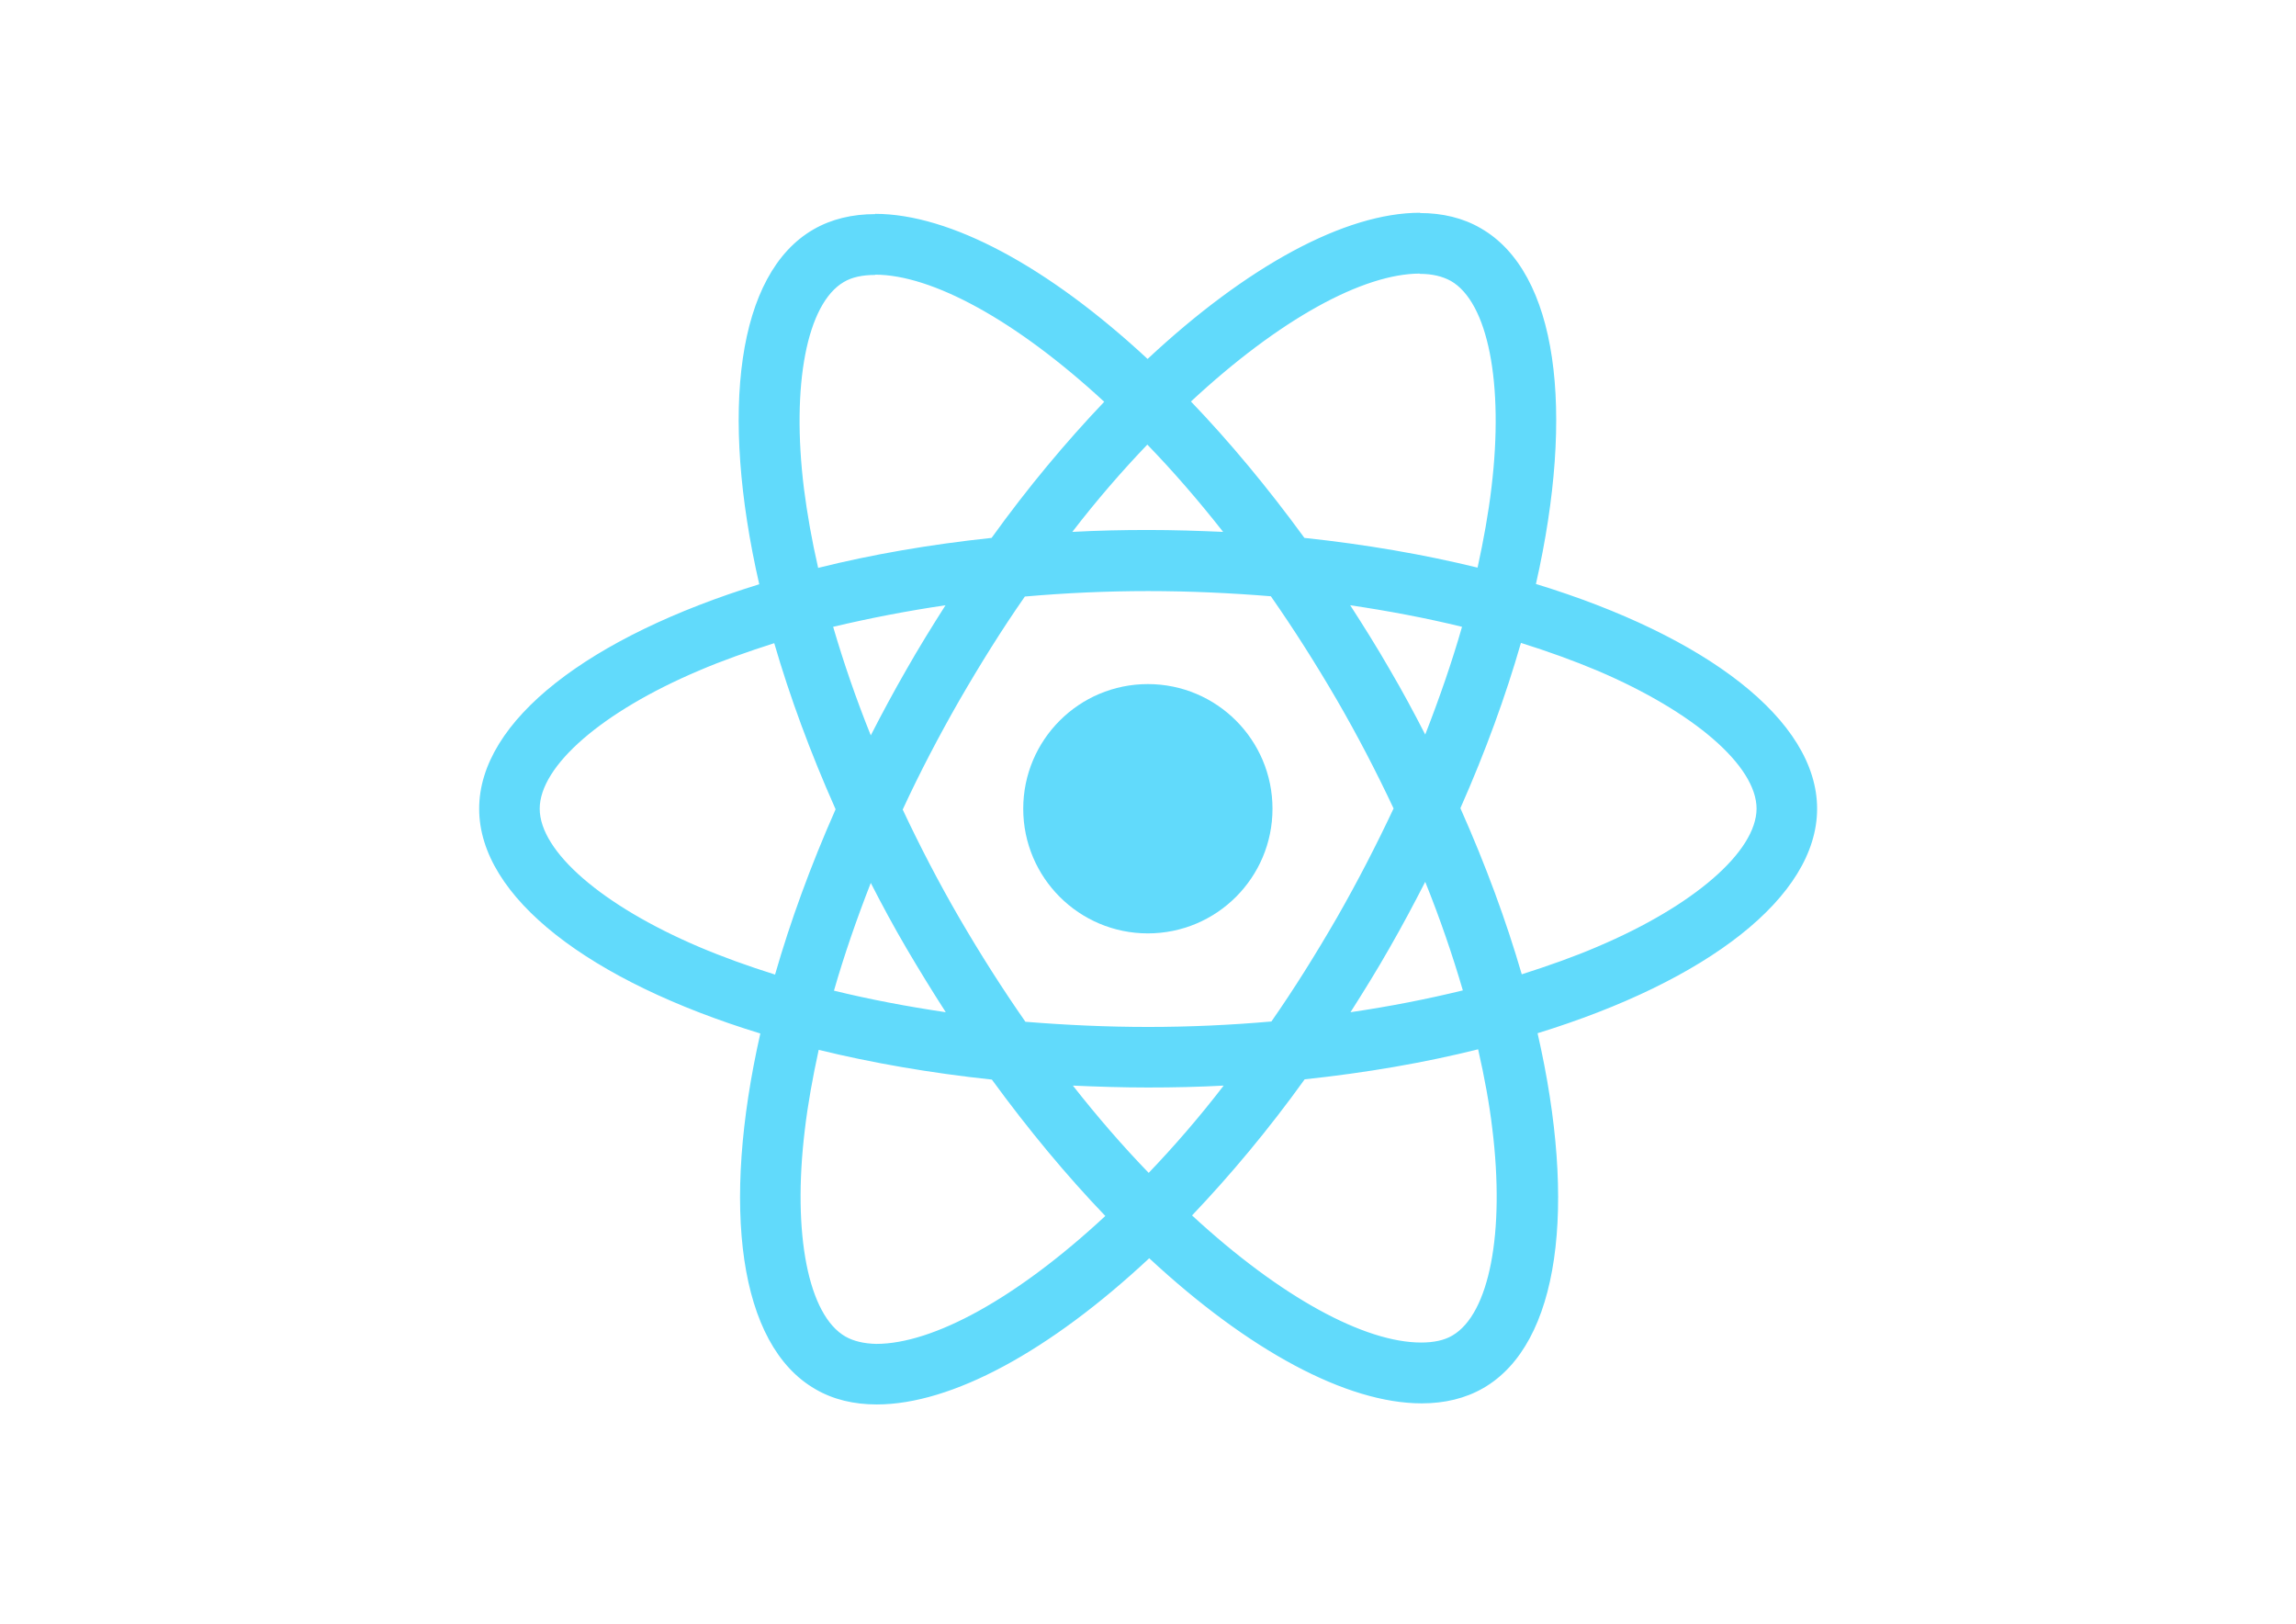
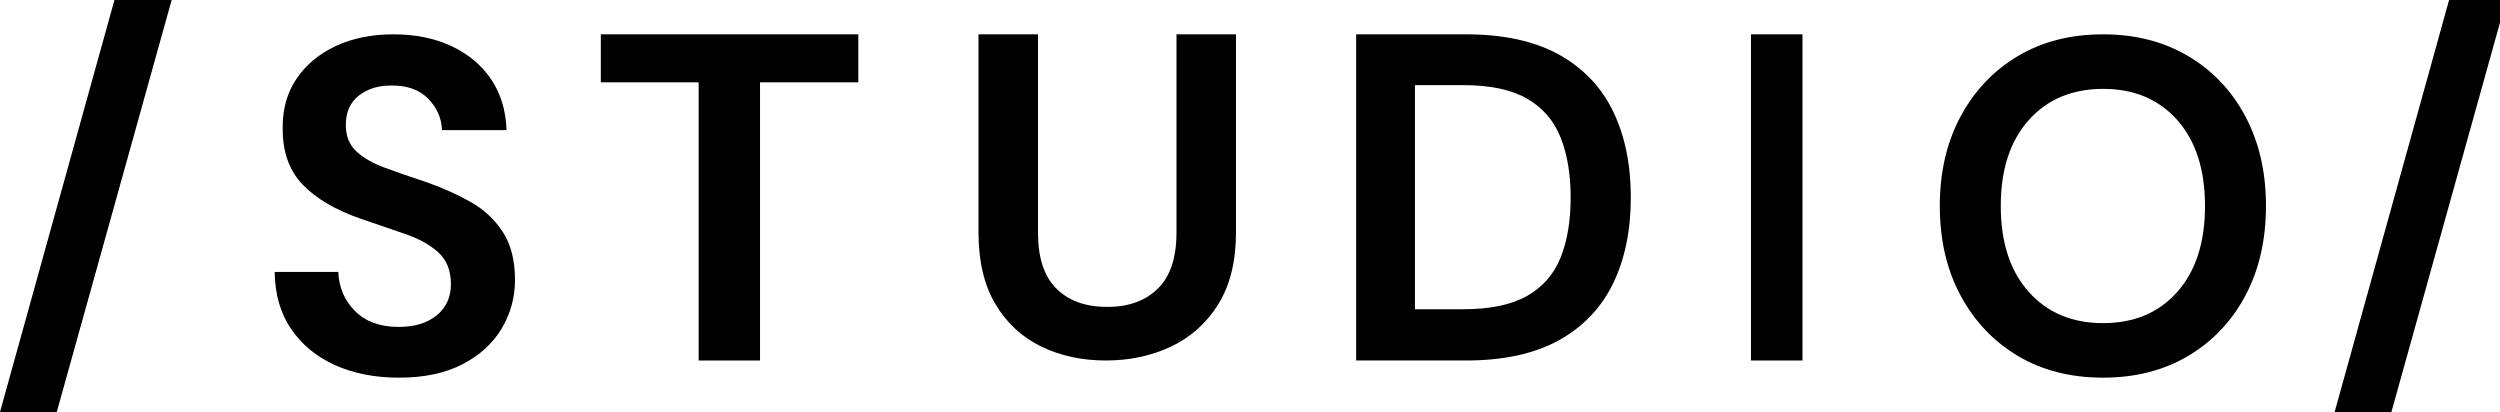
- <svg xmlns="http://www.w3.org/2000/svg" viewBox="0 0 841.9 595.3">
-   <g fill="#61DAFB">
-     <path d="M666.3 296.5c0-32.5-40.7-63.3-103.1-82.4 14.4-63.6 8-114.2-20.2-130.4-6.5-3.8-14.1-5.6-22.4-5.6v22.3c4.6 0 8.3.9 11.4 2.6 13.6 7.8 19.5 37.5 14.9 75.7-1.1 9.4-2.9 19.3-5.1 29.4-19.6-4.8-41-8.5-63.5-10.9-13.5-18.5-27.5-35.3-41.6-50 32.6-30.3 63.2-46.9 84-46.9V78c-27.5 0-63.5 19.6-99.9 53.6-36.4-33.8-72.4-53.2-99.9-53.2v22.3c20.7 0 51.4 16.5 84 46.6-14 14.7-28 31.4-41.3 49.9-22.6 2.4-44 6.1-63.6 11-2.3-10-4-19.7-5.2-29-4.7-38.2 1.1-67.9 14.6-75.8 3-1.8 6.9-2.6 11.5-2.6V78.5c-8.4 0-16 1.8-22.6 5.6-28.1 16.2-34.4 66.7-19.9 130.1-62.2 19.2-102.7 49.9-102.7 82.3 0 32.5 40.7 63.3 103.1 82.4-14.4 63.6-8 114.2 20.2 130.4 6.5 3.8 14.1 5.6 22.5 5.6 27.5 0 63.5-19.6 99.9-53.6 36.4 33.8 72.4 53.2 99.9 53.2 8.4 0 16-1.8 22.6-5.6 28.1-16.2 34.4-66.7 19.9-130.1 62-19.1 102.5-49.9 102.5-82.3zm-130.2-66.7c-3.7 12.9-8.3 26.2-13.5 39.5-4.1-8-8.4-16-13.1-24-4.6-8-9.5-15.8-14.4-23.4 14.2 2.1 27.9 4.7 41 7.9zm-45.8 106.5c-7.8 13.5-15.8 26.3-24.1 38.2-14.9 1.3-30 2-45.2 2-15.1 0-30.2-.7-45-1.9-8.3-11.9-16.4-24.6-24.2-38-7.6-13.1-14.5-26.4-20.8-39.8 6.2-13.4 13.2-26.8 20.7-39.9 7.8-13.5 15.8-26.3 24.1-38.2 14.9-1.3 30-2 45.2-2 15.1 0 30.2.7 45 1.9 8.3 11.9 16.4 24.6 24.2 38 7.6 13.1 14.5 26.4 20.8 39.8-6.3 13.4-13.2 26.8-20.7 39.9zm32.3-13c5.4 13.4 10 26.8 13.8 39.8-13.1 3.2-26.9 5.9-41.2 8 4.9-7.7 9.8-15.6 14.4-23.7 4.6-8 8.9-16.1 13-24.1zM421.2 430c-9.3-9.6-18.6-20.3-27.8-32 9 .4 18.2.7 27.5.7 9.4 0 18.7-.2 27.8-.7-9 11.7-18.3 22.4-27.5 32zm-74.4-58.9c-14.2-2.1-27.9-4.7-41-7.9 3.7-12.9 8.3-26.2 13.5-39.5 4.1 8 8.4 16 13.1 24 4.7 8 9.5 15.8 14.4 23.4zM420.7 163c9.3 9.6 18.6 20.3 27.8 32-9-.4-18.2-.7-27.5-.7-9.4 0-18.7.2-27.8.7 9-11.7 18.3-22.4 27.5-32zm-74 58.9c-4.9 7.7-9.8 15.6-14.4 23.7-4.6 8-8.9 16-13 24-5.4-13.4-10-26.8-13.8-39.8 13.1-3.1 26.9-5.8 41.2-7.9zm-90.5 125.2c-35.4-15.1-58.3-34.9-58.3-50.6 0-15.7 22.9-35.6 58.3-50.6 8.6-3.7 18-7 27.7-10.1 5.7 19.6 13.2 40 22.5 60.9-9.2 20.8-16.6 41.1-22.2 60.6-9.9-3.1-19.3-6.5-28-10.2zM310 490c-13.6-7.8-19.5-37.5-14.9-75.7 1.1-9.4 2.9-19.3 5.1-29.4 19.6 4.8 41 8.5 63.5 10.9 13.5 18.5 27.5 35.3 41.6 50-32.6 30.3-63.2 46.9-84 46.9-4.5-.1-8.3-1-11.3-2.7zm237.2-76.2c4.7 38.2-1.1 67.9-14.6 75.8-3 1.8-6.9 2.6-11.5 2.6-20.7 0-51.4-16.5-84-46.6 14-14.7 28-31.4 41.3-49.9 22.6-2.4 44-6.1 63.6-11 2.3 10.1 4.1 19.8 5.2 29.1zm38.5-66.7c-8.6 3.7-18 7-27.7 10.1-5.7-19.6-13.2-40-22.5-60.9 9.2-20.8 16.6-41.1 22.2-60.6 9.9 3.1 19.3 6.5 28.1 10.2 35.4 15.1 58.3 34.9 58.3 50.6-.1 15.7-23 35.6-58.4 50.6zM320.8 78.4z" />
-     <circle cx="420.9" cy="296.5" r="45.7" />
-     <path d="M520.5 78.1z" />
-   </g>
+ <svg xmlns="http://www.w3.org/2000/svg" width="145.633" height="24" viewBox="0 0 145.633 24">
+   <polygon points="0 24 6.667 0 10 0 3.307 24" />
+   <path d="M23.247,22 C21.838,22 20.593,21.756 19.514,21.268 C18.434,20.78 17.583,20.08 16.961,19.169 C16.339,18.257 16.018,17.147 16,15.84 L19.706,15.84 C19.742,16.742 20.067,17.502 20.68,18.119 C21.293,18.736 22.14,19.044 23.22,19.044 C24.153,19.044 24.894,18.819 25.443,18.367 C25.992,17.916 26.267,17.313 26.267,16.558 C26.267,15.766 26.024,15.149 25.539,14.707 C25.054,14.265 24.409,13.906 23.604,13.63 C22.799,13.354 21.939,13.059 21.024,12.746 C19.541,12.23 18.411,11.567 17.633,10.757 C16.856,9.947 16.467,8.869 16.467,7.525 C16.448,6.383 16.718,5.402 17.276,4.583 C17.835,3.763 18.599,3.128 19.569,2.677 C20.539,2.226 21.655,2 22.918,2 C24.199,2 25.329,2.23 26.308,2.691 C27.287,3.151 28.056,3.796 28.614,4.624 C29.172,5.453 29.469,6.438 29.506,7.58 L25.745,7.58 C25.727,6.899 25.466,6.296 24.963,5.771 C24.459,5.246 23.759,4.983 22.863,4.983 C22.094,4.965 21.449,5.154 20.927,5.55 C20.406,5.946 20.145,6.521 20.145,7.276 C20.145,7.921 20.346,8.432 20.749,8.809 C21.152,9.187 21.701,9.505 22.396,9.762 C23.092,10.02 23.888,10.297 24.784,10.591 C25.736,10.923 26.605,11.309 27.392,11.751 C28.179,12.193 28.81,12.778 29.286,13.506 C29.762,14.233 30,15.168 30,16.309 C30,17.322 29.744,18.262 29.231,19.127 C28.719,19.993 27.959,20.688 26.953,21.213 C25.946,21.738 24.711,22 23.247,22 Z" />
+   <polygon points="40.698 21 40.698 4.796 35 4.796 35 2 50 2 50 4.796 44.274 4.796 44.274 21" />
+   <path d="M64.419 21C63.029 21 61.774 20.729 60.655 20.186 59.536 19.643 58.647 18.821 57.988 17.718 57.329 16.615 57 15.218 57 13.528L57 2 60.466 2 60.466 13.555C60.466 15.014 60.822 16.099 61.535 16.81 62.248 17.522 63.236 17.878 64.5 17.878 65.745 17.878 66.729 17.522 67.451 16.81 68.173 16.099 68.534 15.014 68.534 13.555L68.534 2 72 2 72 13.528C72 15.218 71.657 16.615 70.971 17.718 70.285 18.821 69.369 19.643 68.223 20.186 67.077 20.729 65.809 21 64.419 21ZM79 21 79 2 85.395 2C87.589 2 89.395 2.394 90.813 3.181 92.231 3.968 93.283 5.072 93.97 6.492 94.657 7.913 95 9.582 95 11.5 95 13.418 94.657 15.087 93.97 16.508 93.283 17.928 92.231 19.032 90.813 19.819 89.395 20.606 87.589 21 85.395 21L79 21ZM82.425 18.014 85.234 18.014C86.804 18.014 88.043 17.756 88.953 17.241 89.863 16.725 90.514 15.983 90.906 15.015 91.299 14.047 91.495 12.875 91.495 11.5 91.495 10.143 91.299 8.976 90.906 7.999 90.514 7.021 89.863 6.27 88.953 5.746 88.043 5.221 86.804 4.959 85.234 4.959L82.425 4.959 82.425 18.014Z" />
+   <polygon points="102 21 102 2 105 2 105 21" />
+   <path d="M122.514,22 C120.616,22 118.958,21.576 117.54,20.729 C116.121,19.882 115.01,18.708 114.206,17.207 C113.402,15.706 113,13.971 113,12 C113,10.029 113.402,8.294 114.206,6.793 C115.01,5.292 116.121,4.118 117.54,3.271 C118.958,2.424 120.616,2 122.514,2 C124.393,2 126.046,2.424 127.474,3.271 C128.901,4.118 130.012,5.292 130.807,6.793 C131.602,8.294 132,10.029 132,12 C132,13.971 131.602,15.706 130.807,17.207 C130.012,18.708 128.901,19.882 127.474,20.729 C126.046,21.576 124.393,22 122.514,22 Z M122.514,18.823 C124.32,18.823 125.762,18.215 126.837,17 C127.912,15.785 128.449,14.118 128.449,12 C128.449,9.882 127.912,8.215 126.837,7 C125.762,5.785 124.32,5.177 122.514,5.177 C120.707,5.177 119.261,5.785 118.177,7 C117.093,8.215 116.551,9.882 116.551,12 C116.551,14.118 117.093,15.785 118.177,17 C119.261,18.215 120.707,18.823 122.514,18.823 Z" />
+   <polygon points="136 24 142.667 0 146 0 139.307 24" />
</svg>
